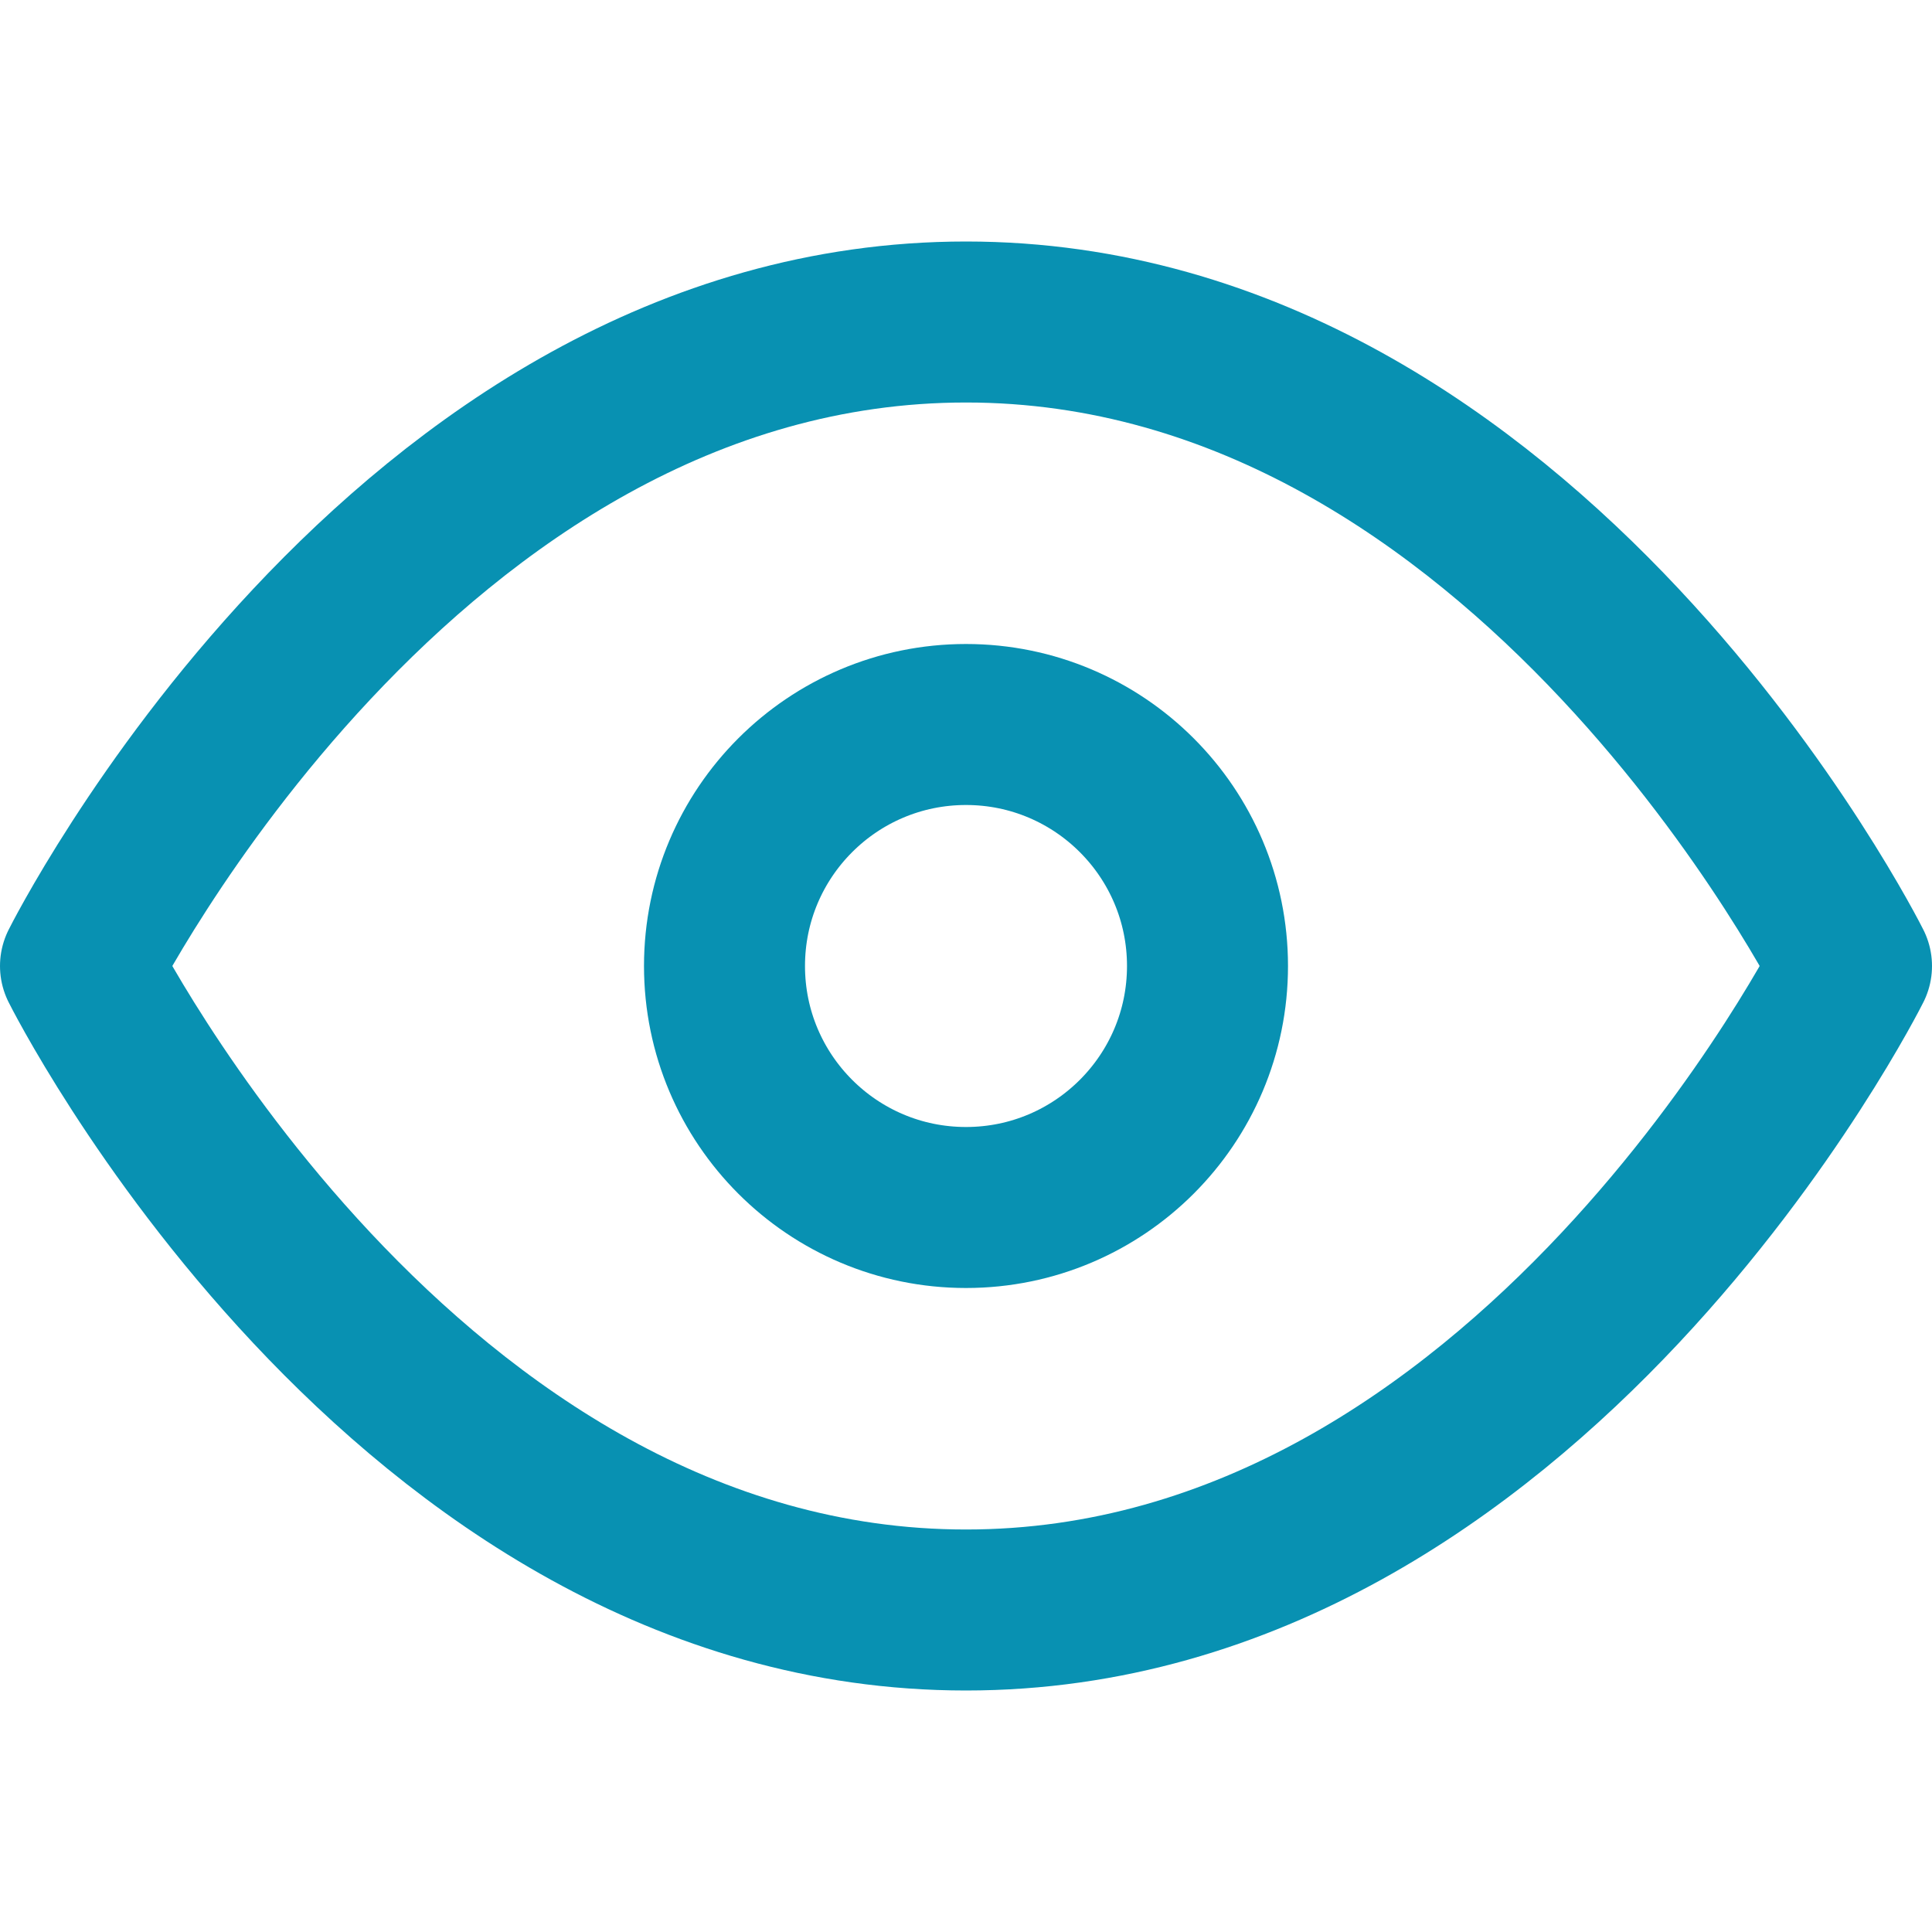
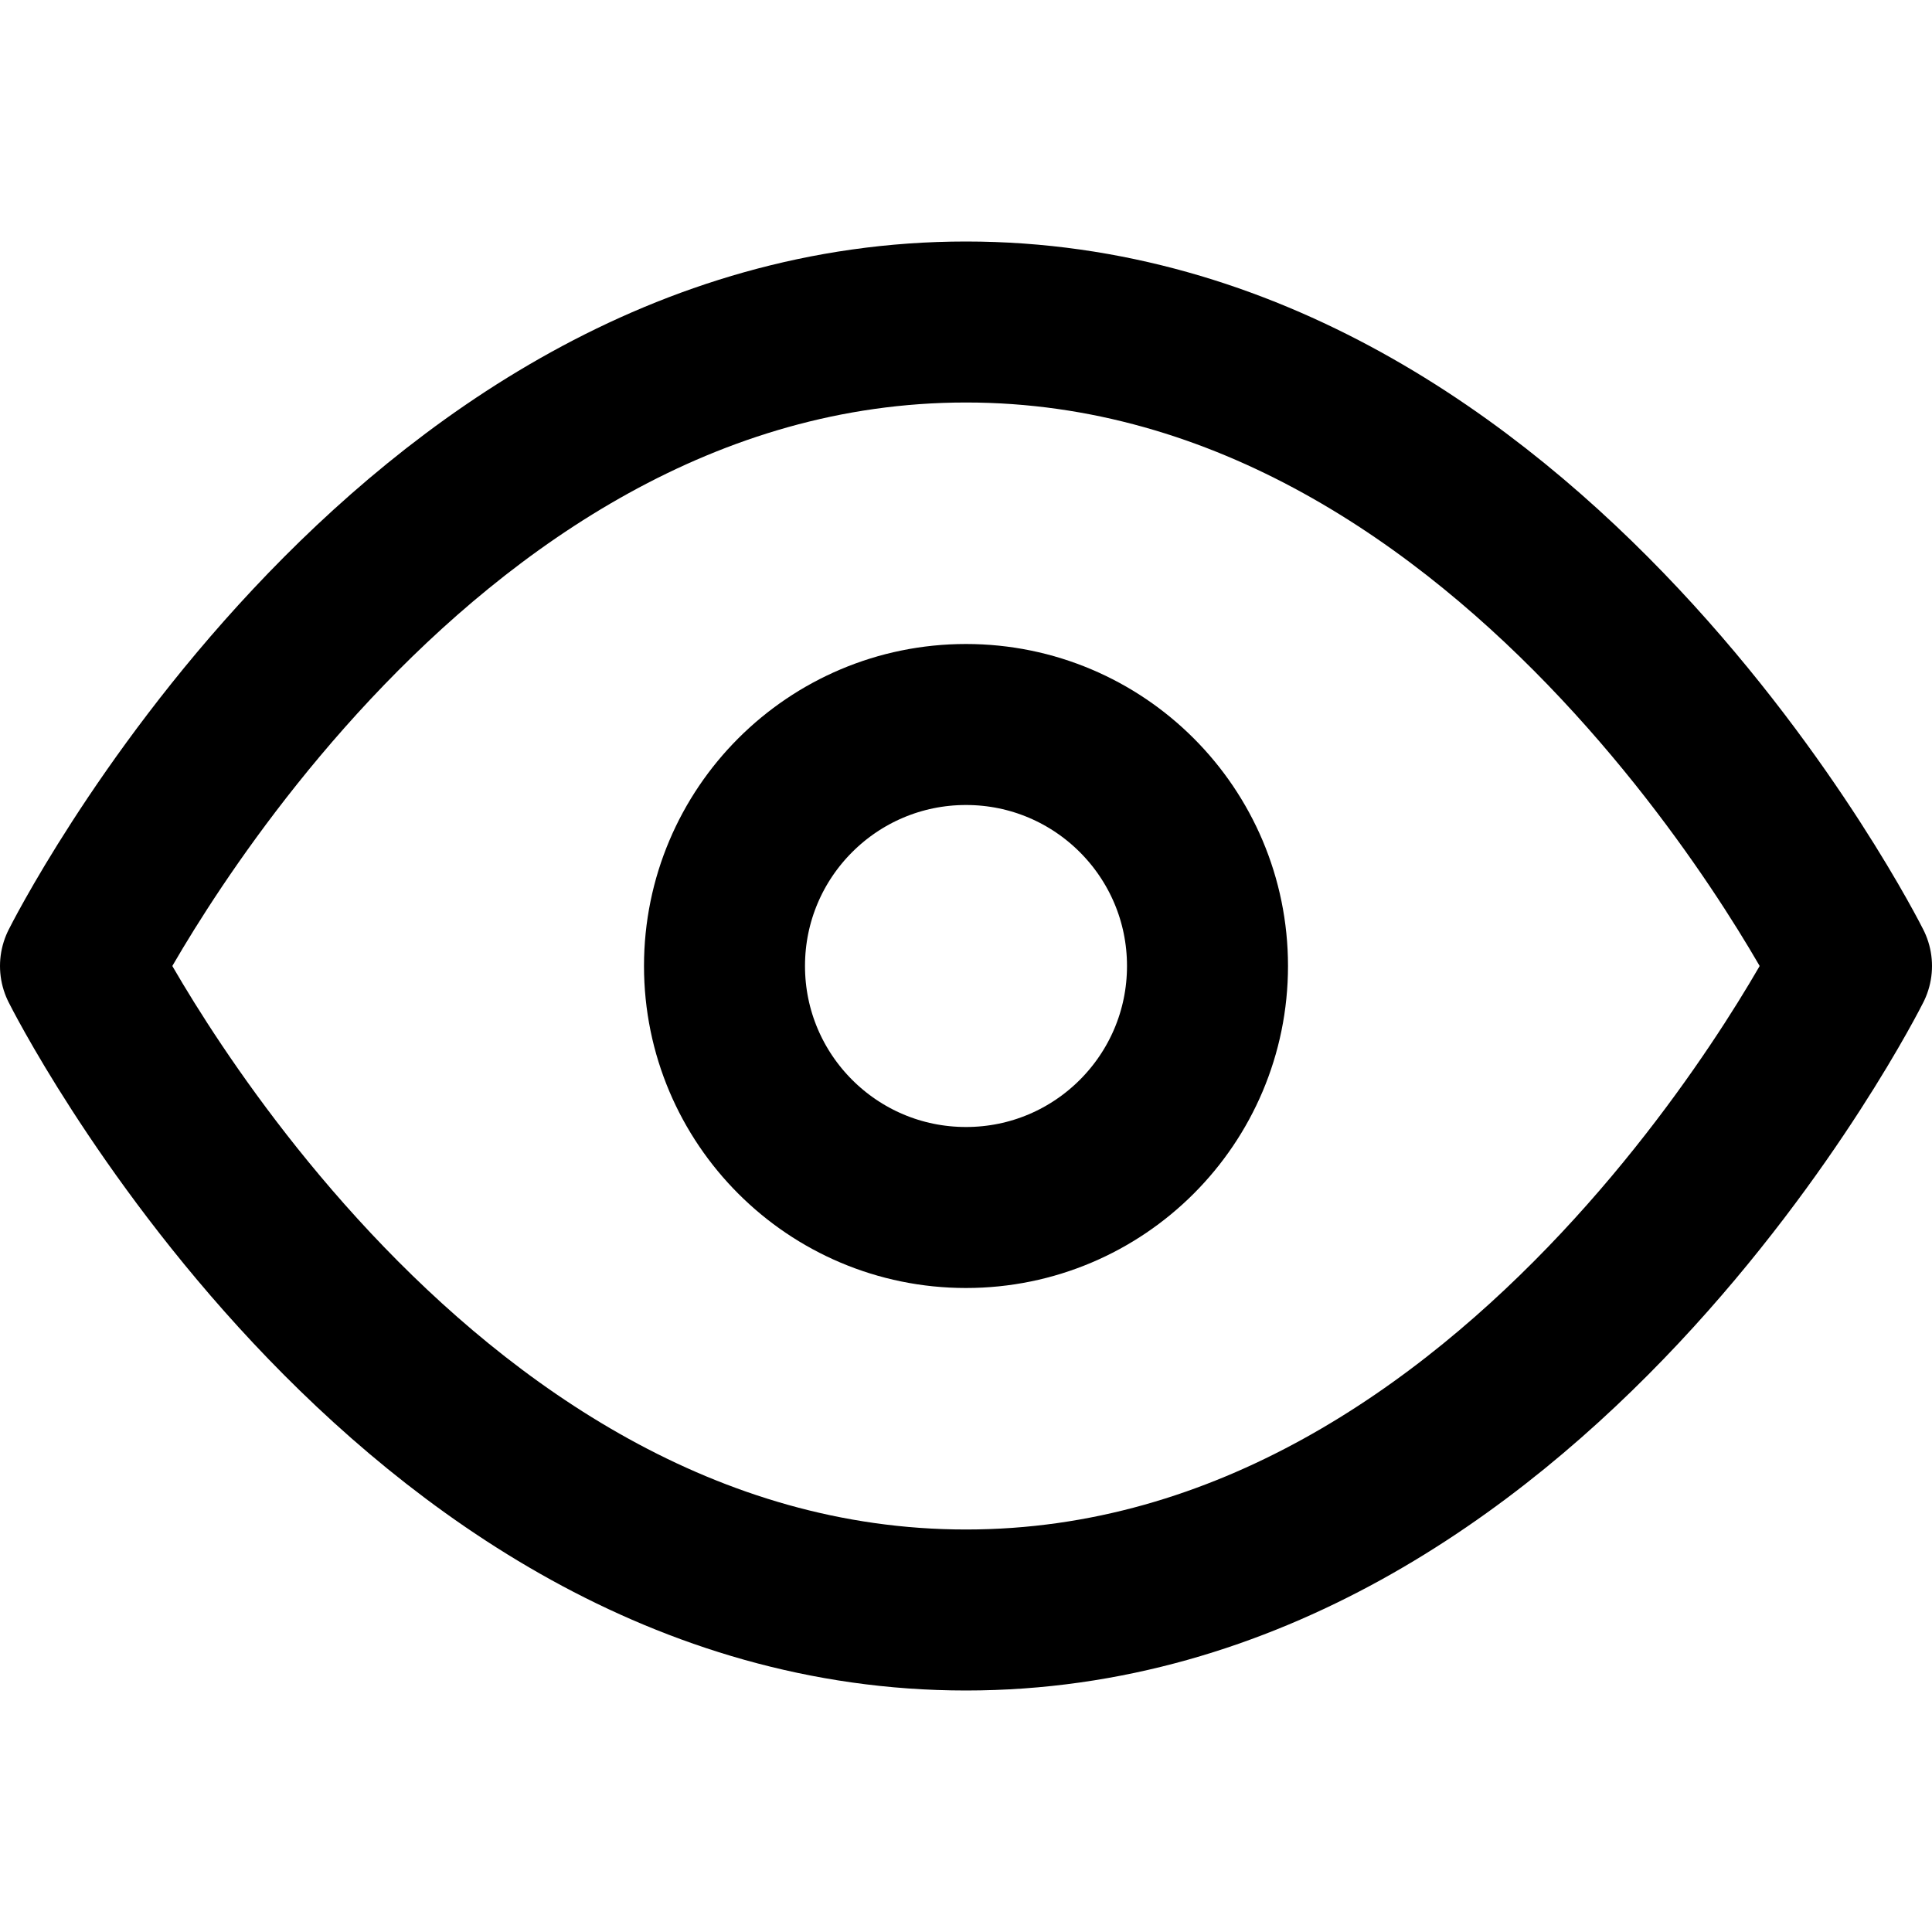
- <svg xmlns="http://www.w3.org/2000/svg" viewBox="0 0 24 24" fill="none" stroke="#0891b2" stroke-width="2" stroke-linecap="round" stroke-linejoin="round">
+ <svg xmlns="http://www.w3.org/2000/svg" viewBox="0 0 24 24" fill="none" stroke="currentColor" stroke-width="2" stroke-linecap="round" stroke-linejoin="round">
  <path d="M1 12s4-8 11-8 11 8 11 8-4 8-11 8-11-8-11-8z" />
  <circle cx="12" cy="12" r="3" />
</svg>
